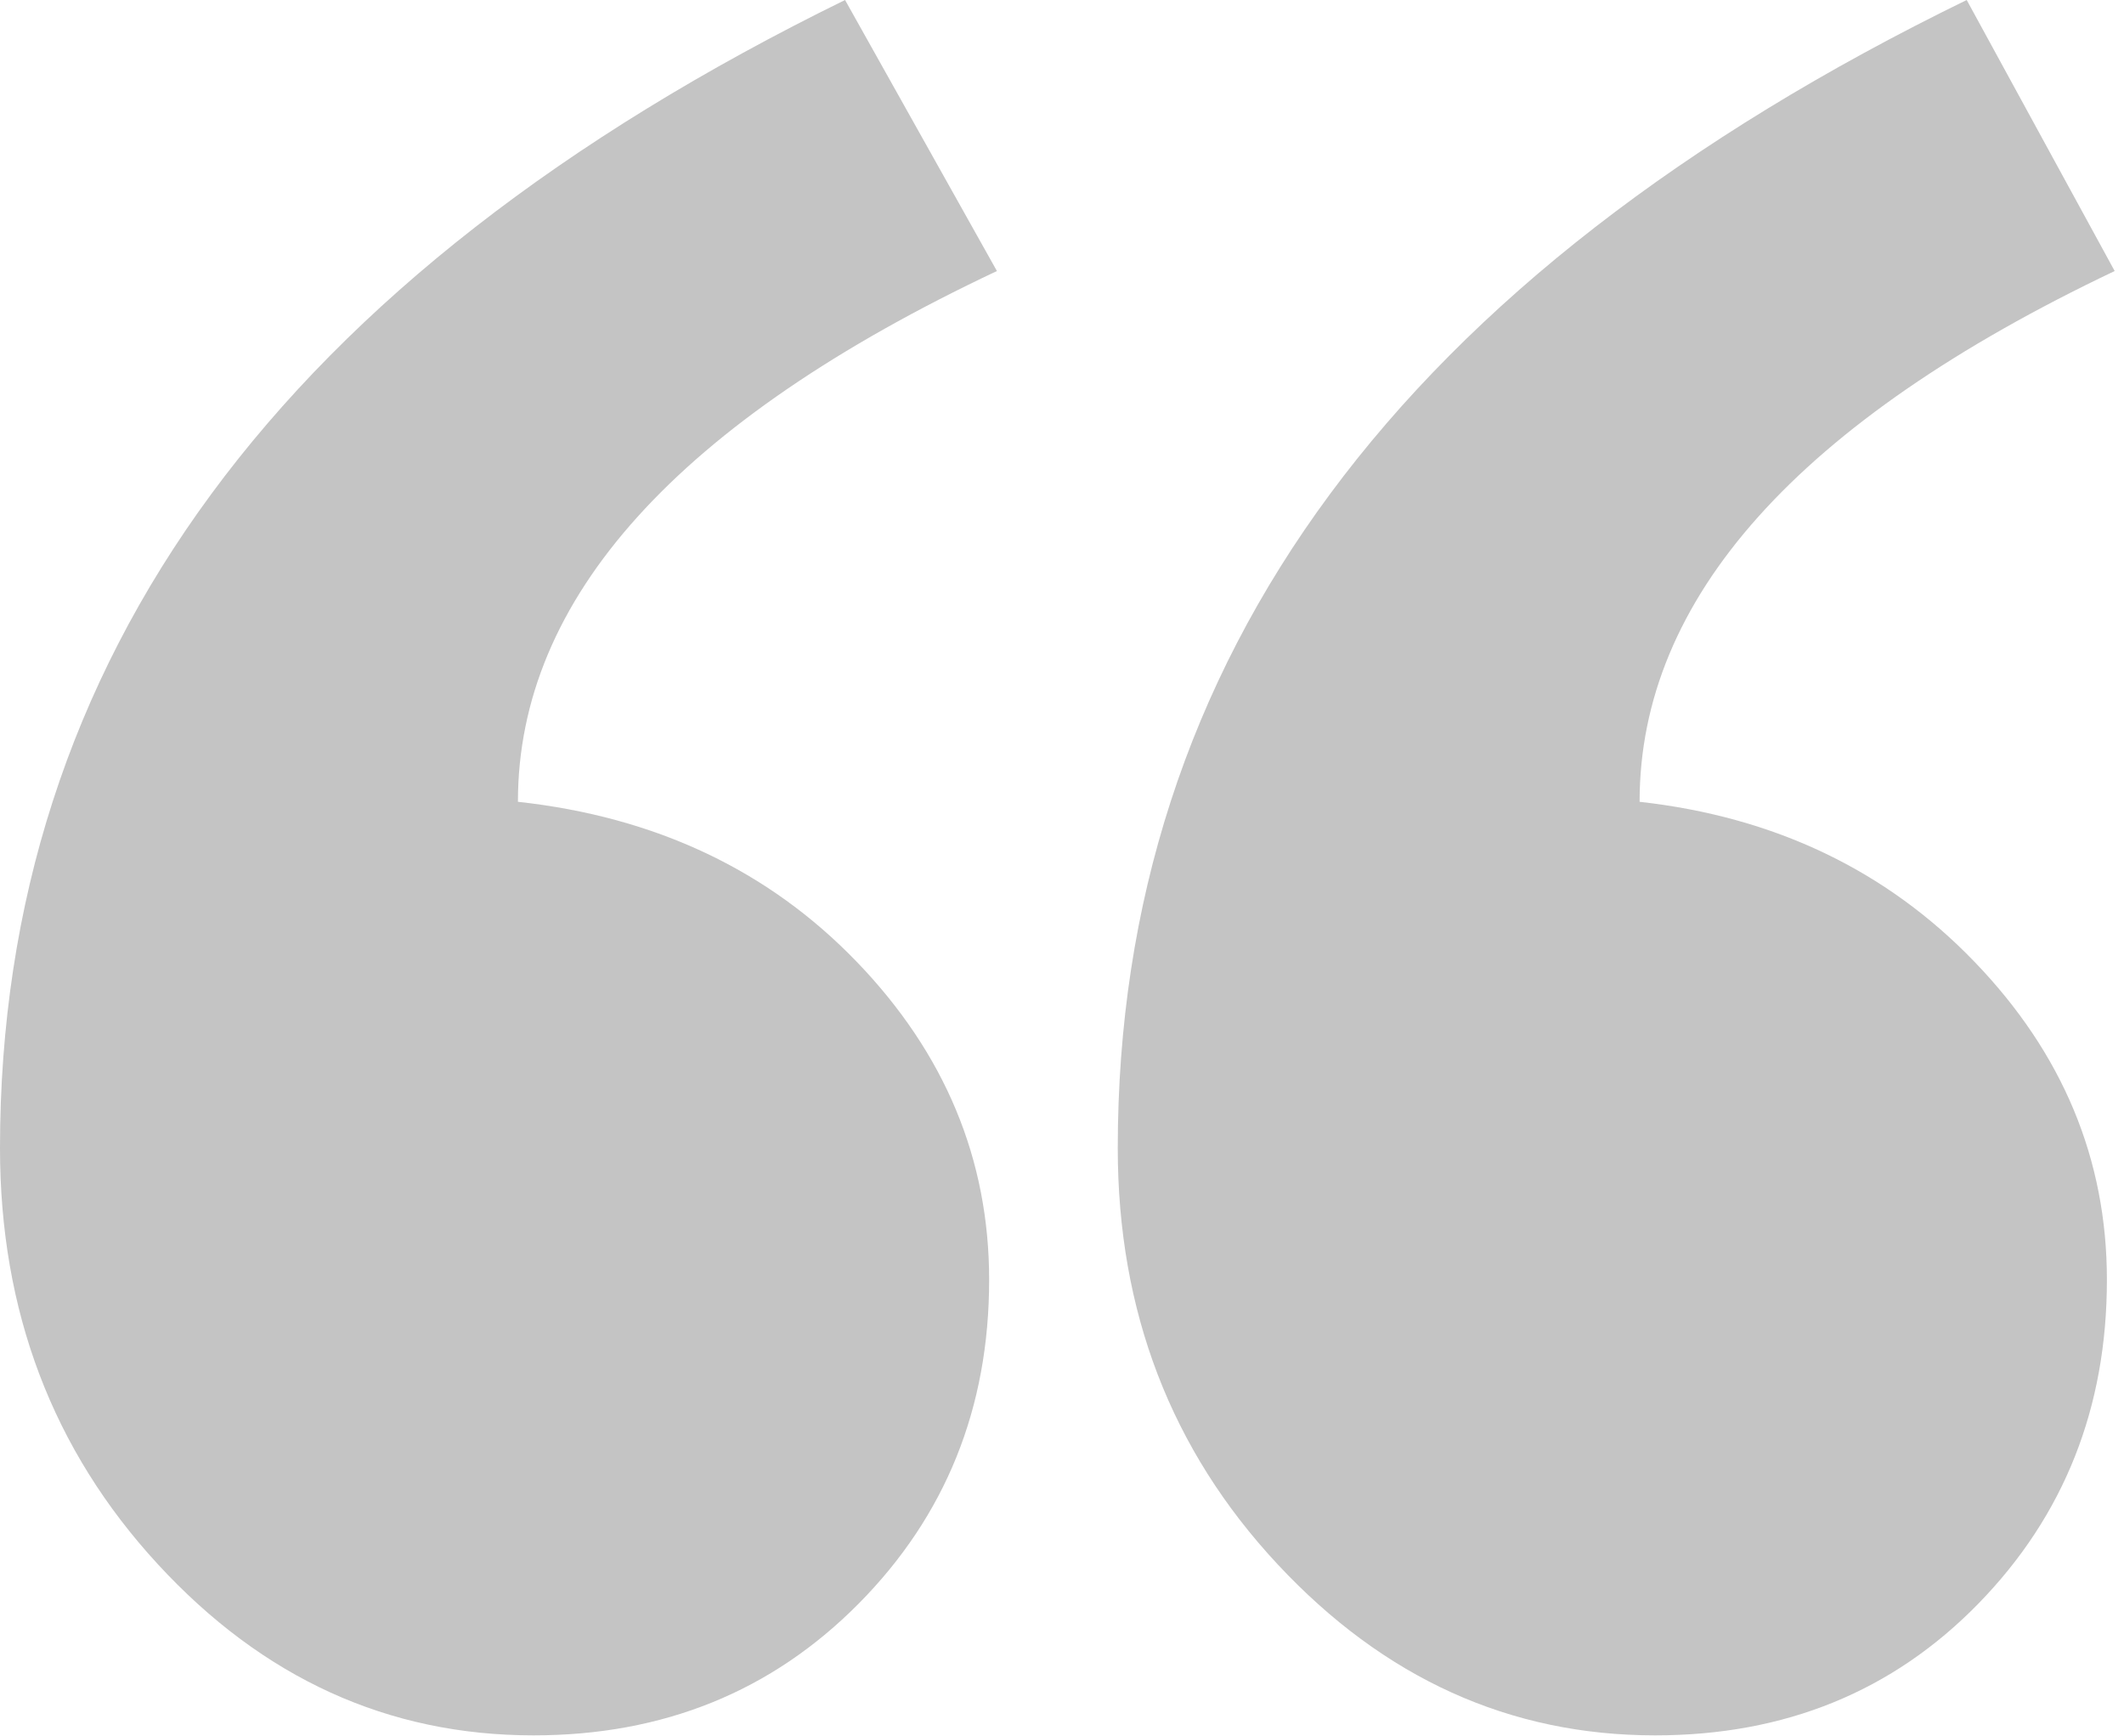
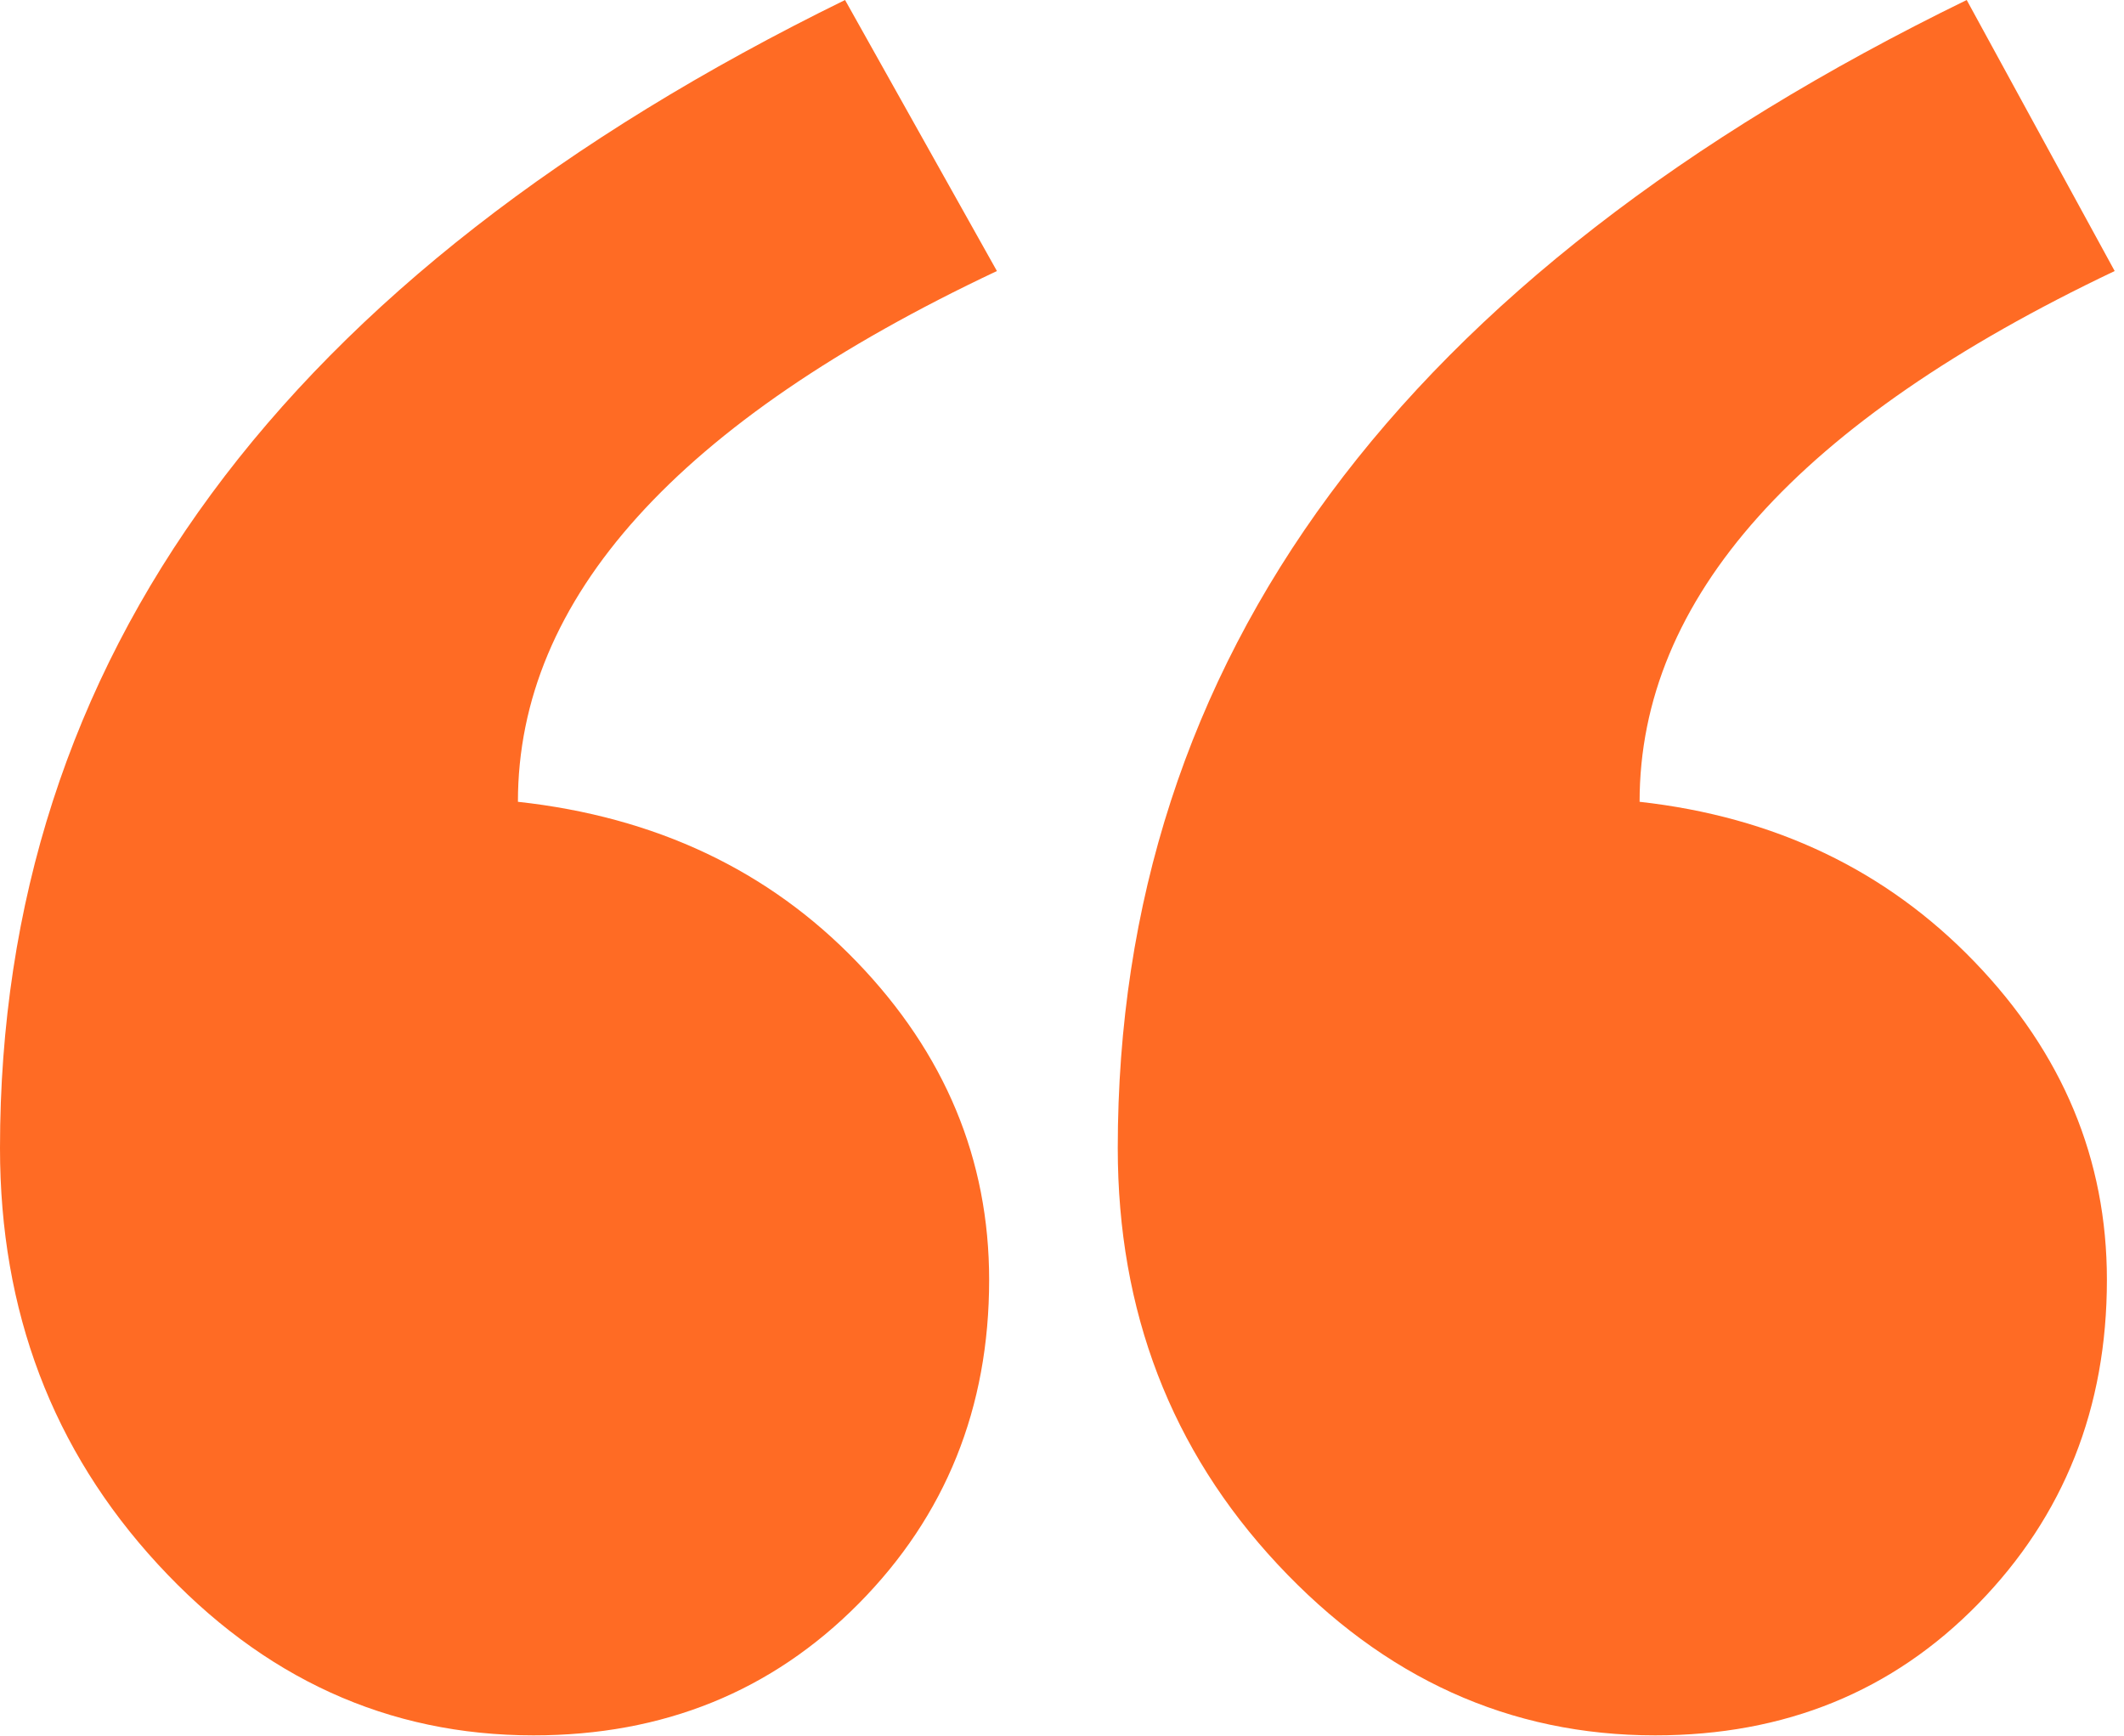
<svg xmlns="http://www.w3.org/2000/svg" width="142" height="116" viewBox="0 0 142 116" fill="none">
-   <path fill-rule="evenodd" clip-rule="evenodd" d="M141.377 18.117C120.202 28.182 109.615 40.009 109.615 53.596C118.64 54.603 126.103 58.168 132.005 64.291C137.906 70.414 140.857 77.501 140.857 85.553C140.857 94.109 137.993 101.322 132.265 107.193C126.537 113.064 119.334 116 110.656 116C100.936 116 92.519 112.184 85.402 104.551C78.286 96.918 74.728 87.65 74.728 76.746C74.728 44.035 93.647 18.453 131.484 0L141.377 18.117ZM66.649 18.117C45.301 28.182 34.626 40.009 34.626 53.596C43.825 54.603 51.376 58.168 57.277 64.291C63.178 70.414 66.129 77.501 66.129 85.553C66.129 94.109 63.221 101.322 57.407 107.193C51.592 113.064 44.346 116 35.668 116C25.948 116 17.574 112.184 10.544 104.551C3.515 96.918 0 87.65 0 76.746C0 44.035 18.832 18.453 56.496 0L66.649 18.117Z" fill="#C4C4C4" />
+   <path fill-rule="evenodd" clip-rule="evenodd" d="M141.377 18.117C120.202 28.182 109.615 40.009 109.615 53.596C118.64 54.603 126.103 58.168 132.005 64.291C137.906 70.414 140.857 77.501 140.857 85.553C140.857 94.109 137.993 101.322 132.265 107.193C126.537 113.064 119.334 116 110.656 116C100.936 116 92.519 112.184 85.402 104.551C78.286 96.918 74.728 87.65 74.728 76.746C74.728 44.035 93.647 18.453 131.484 0L141.377 18.117ZM66.649 18.117C45.301 28.182 34.626 40.009 34.626 53.596C43.825 54.603 51.376 58.168 57.277 64.291C63.178 70.414 66.129 77.501 66.129 85.553C66.129 94.109 63.221 101.322 57.407 107.193C51.592 113.064 44.346 116 35.668 116C25.948 116 17.574 112.184 10.544 104.551C3.515 96.918 0 87.65 0 76.746C0 44.035 18.832 18.453 56.496 0L66.649 18.117Z" fill="#FF6B24" />
</svg>
